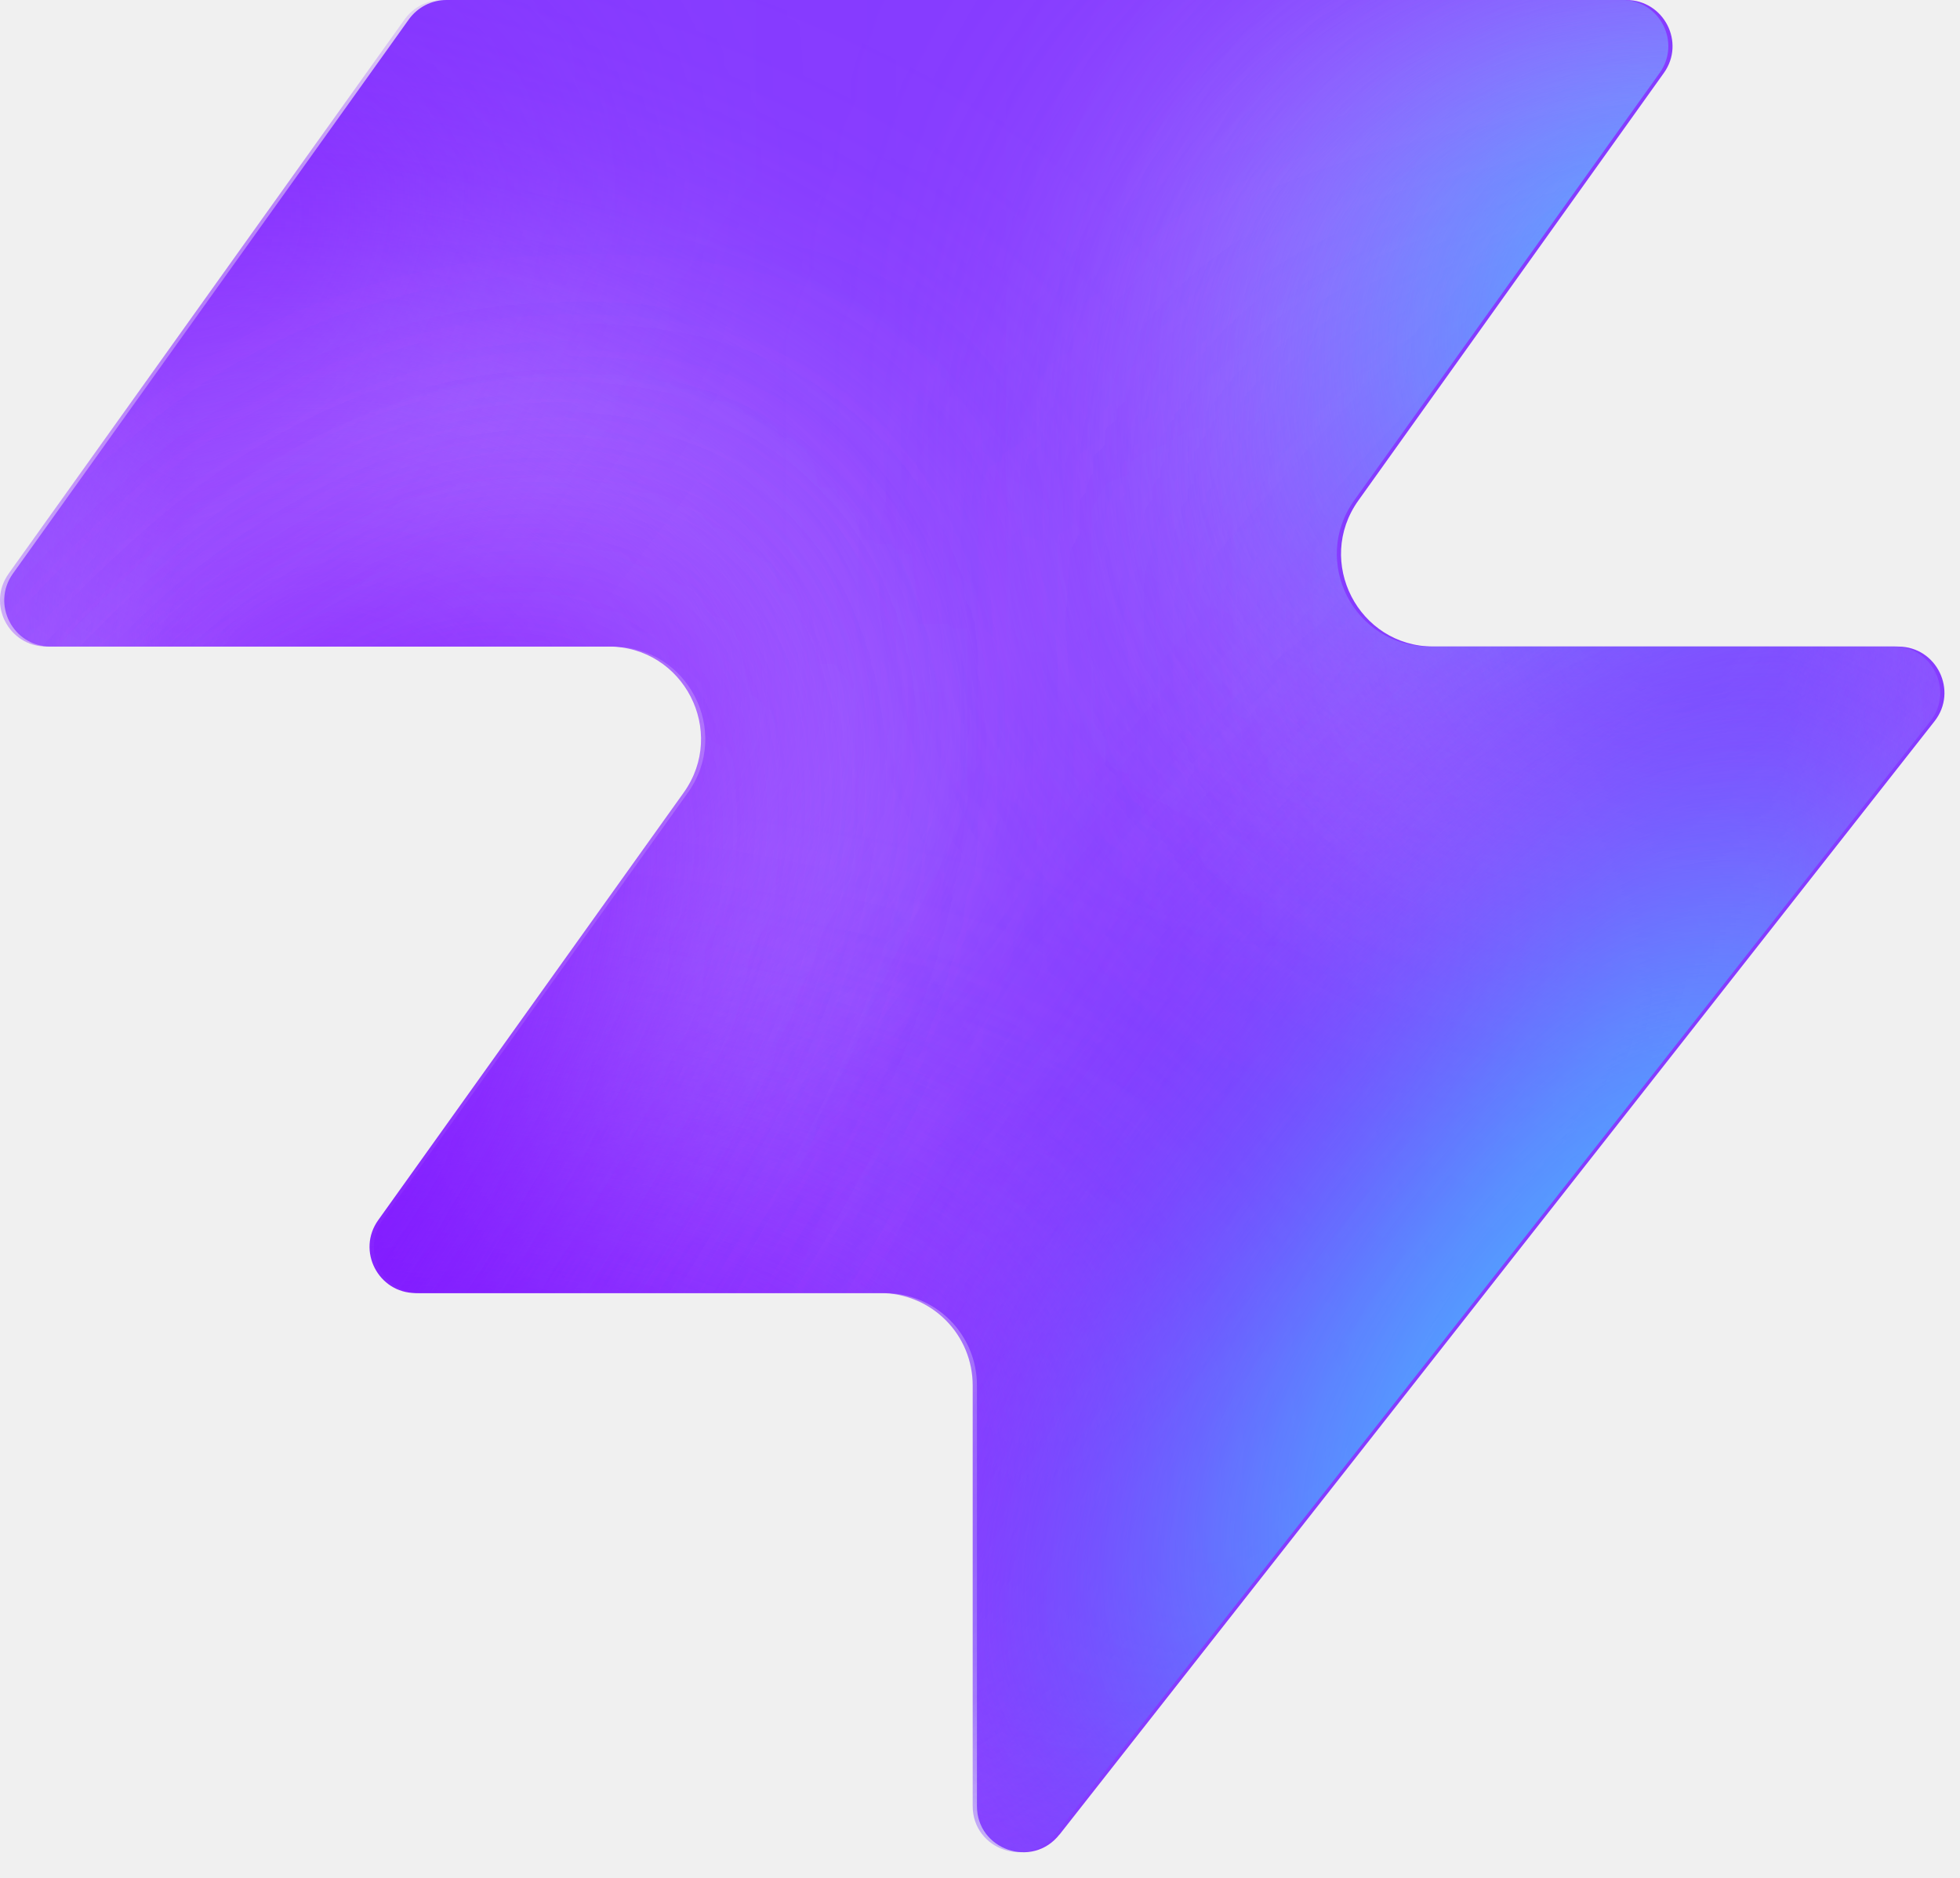
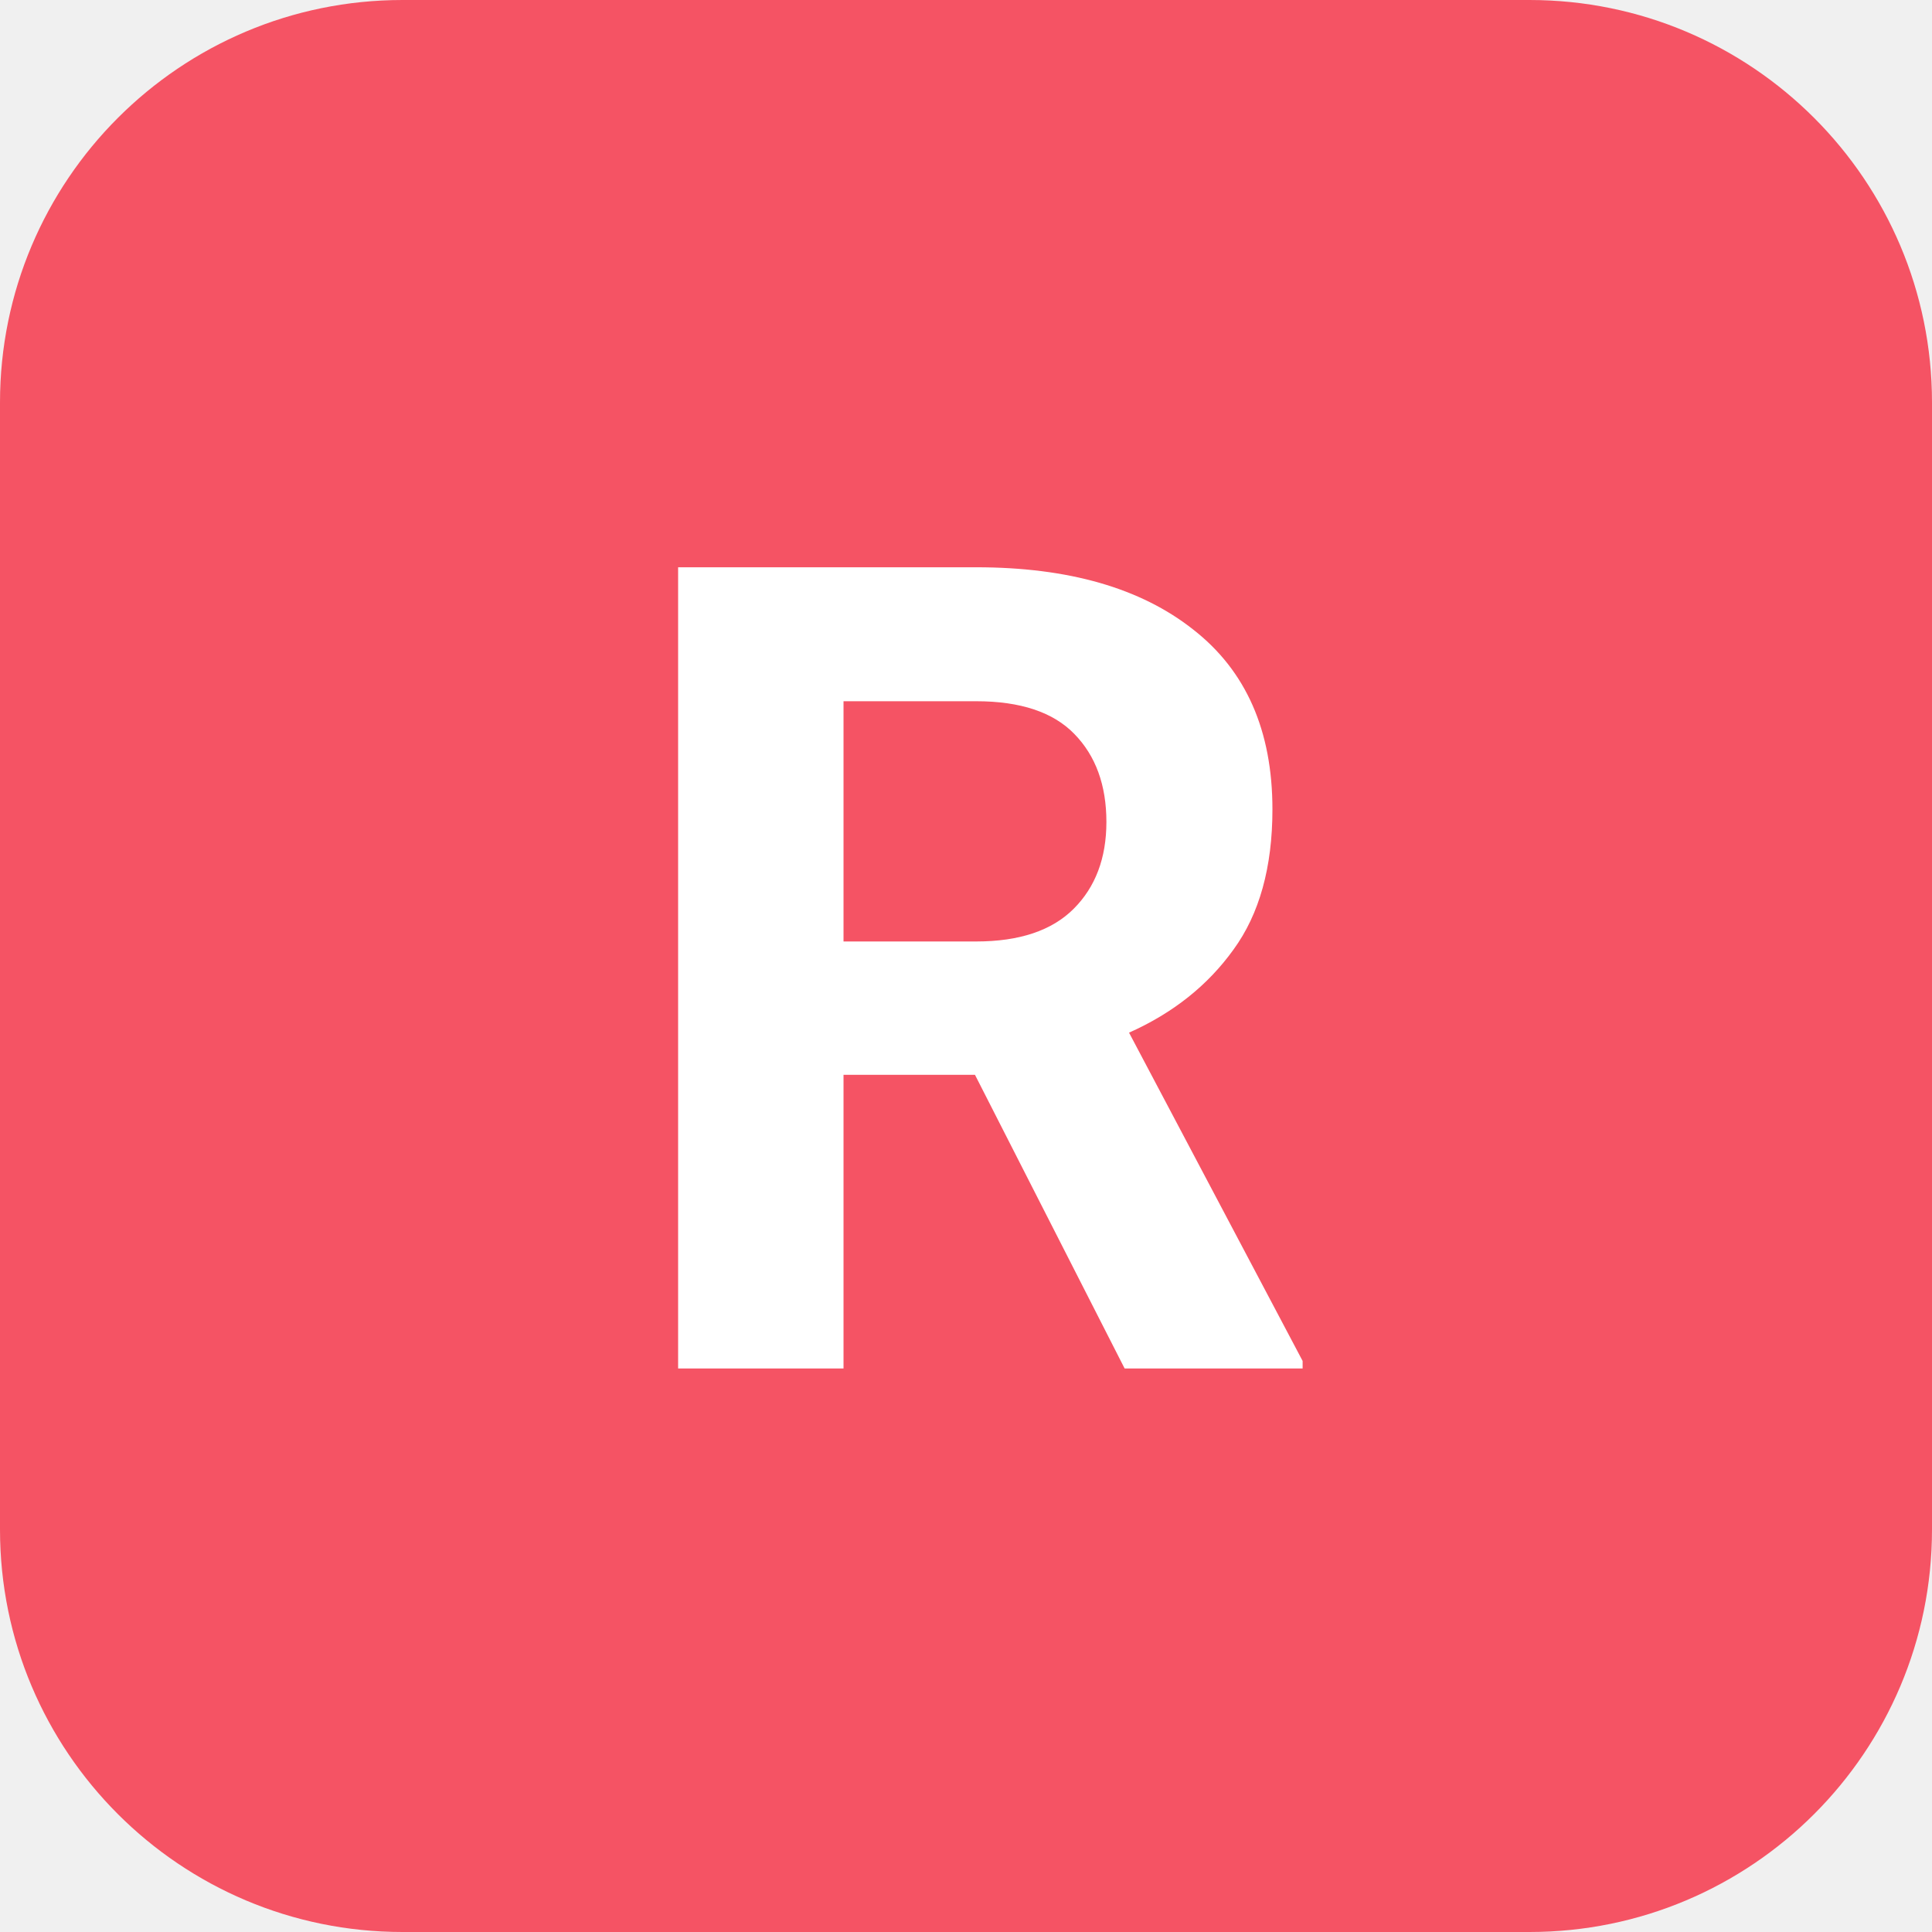
- <svg xmlns="http://www.w3.org/2000/svg" width="48" height="46" fill="none" viewBox="0 0 48 46">
-   <path fill="#863bff" d="M25.946 44.938c-.664.845-2.021.375-2.021-.698V33.937a2.26 2.26 0 0 0-2.262-2.262H10.287c-.92 0-1.456-1.04-.92-1.788l7.48-10.471c1.07-1.497 0-3.578-1.842-3.578H1.237c-.92 0-1.456-1.04-.92-1.788L10.013.474c.214-.297.556-.474.92-.474h28.894c.92 0 1.456 1.04.92 1.788l-7.48 10.471c-1.07 1.498 0 3.579 1.842 3.579h11.377c.943 0 1.473 1.088.89 1.83L25.947 44.94z" style="fill:#863bff;fill:color(display-p3 .525 .23 1);fill-opacity:1" />
-   <mask id="a" width="48" height="46" x="0" y="0" maskUnits="userSpaceOnUse" style="mask-type:alpha">
-     <path fill="#000" d="M25.842 44.938c-.664.844-2.021.375-2.021-.698V33.937a2.26 2.26 0 0 0-2.262-2.262H10.183c-.92 0-1.456-1.04-.92-1.788l7.48-10.471c1.07-1.498 0-3.579-1.842-3.579H1.133c-.92 0-1.456-1.04-.92-1.787L9.91.473c.214-.297.556-.474.92-.474h28.894c.92 0 1.456 1.04.92 1.788l-7.48 10.471c-1.07 1.498 0 3.578 1.842 3.578h11.377c.943 0 1.473 1.088.89 1.832L25.843 44.94z" style="fill:#000;fill-opacity:1" />
-   </mask>
-   <g mask="url(#a)">
-     <g filter="url(#b)">
-       <ellipse cx="5.508" cy="14.704" fill="#ede6ff" rx="5.508" ry="14.704" style="fill:#ede6ff;fill:color(display-p3 .927 .903 1);fill-opacity:1" transform="matrix(.00324 1 1 -.00324 -4.47 31.516)" />
-     </g>
-     <g filter="url(#c)">
-       <ellipse cx="10.399" cy="29.851" fill="#ede6ff" rx="10.399" ry="29.851" style="fill:#ede6ff;fill:color(display-p3 .927 .903 1);fill-opacity:1" transform="matrix(.00324 1 1 -.00324 -39.328 7.883)" />
-     </g>
-     <g filter="url(#d)">
-       <ellipse cx="5.508" cy="30.487" fill="#7e14ff" rx="5.508" ry="30.487" style="fill:#7e14ff;fill:color(display-p3 .492 .077 1);fill-opacity:1" transform="rotate(89.814 -25.913 -14.639)scale(1 -1)" />
-     </g>
-     <g filter="url(#e)">
-       <ellipse cx="5.508" cy="30.599" fill="#7e14ff" rx="5.508" ry="30.599" style="fill:#7e14ff;fill:color(display-p3 .492 .077 1);fill-opacity:1" transform="rotate(89.814 -32.644 -3.334)scale(1 -1)" />
-     </g>
-     <g filter="url(#f)">
-       <ellipse cx="5.508" cy="30.599" fill="#7e14ff" rx="5.508" ry="30.599" style="fill:#7e14ff;fill:color(display-p3 .492 .077 1);fill-opacity:1" transform="matrix(.00324 1 1 -.00324 -34.34 30.47)" />
-     </g>
-     <g filter="url(#g)">
-       <ellipse cx="14.072" cy="22.078" fill="#ede6ff" rx="14.072" ry="22.078" style="fill:#ede6ff;fill:color(display-p3 .927 .903 1);fill-opacity:1" transform="rotate(93.35 24.506 48.493)scale(-1 1)" />
-     </g>
-     <g filter="url(#h)">
-       <ellipse cx="3.47" cy="21.501" fill="#7e14ff" rx="3.47" ry="21.501" style="fill:#7e14ff;fill:color(display-p3 .492 .077 1);fill-opacity:1" transform="rotate(89.009 28.708 47.59)scale(-1 1)" />
-     </g>
-     <g filter="url(#i)">
-       <ellipse cx="3.47" cy="21.501" fill="#7e14ff" rx="3.47" ry="21.501" style="fill:#7e14ff;fill:color(display-p3 .492 .077 1);fill-opacity:1" transform="rotate(89.009 28.708 47.59)scale(-1 1)" />
-     </g>
-     <g filter="url(#j)">
-       <ellipse cx=".387" cy="8.972" fill="#7e14ff" rx="4.407" ry="29.108" style="fill:#7e14ff;fill:color(display-p3 .492 .077 1);fill-opacity:1" transform="rotate(39.51 .387 8.972)" />
-     </g>
-     <g filter="url(#k)">
-       <ellipse cx="47.523" cy="-6.092" fill="#7e14ff" rx="4.407" ry="29.108" style="fill:#7e14ff;fill:color(display-p3 .492 .077 1);fill-opacity:1" transform="rotate(37.892 47.523 -6.092)" />
-     </g>
-     <g filter="url(#l)">
-       <ellipse cx="41.412" cy="6.333" fill="#47bfff" rx="5.971" ry="9.665" style="fill:#47bfff;fill:color(display-p3 .28 .748 1);fill-opacity:1" transform="rotate(37.892 41.412 6.333)" />
-     </g>
-     <g filter="url(#m)">
-       <ellipse cx="-1.879" cy="38.332" fill="#7e14ff" rx="4.407" ry="29.108" style="fill:#7e14ff;fill:color(display-p3 .492 .077 1);fill-opacity:1" transform="rotate(37.892 -1.88 38.332)" />
-     </g>
-     <g filter="url(#n)">
-       <ellipse cx="-1.879" cy="38.332" fill="#7e14ff" rx="4.407" ry="29.108" style="fill:#7e14ff;fill:color(display-p3 .492 .077 1);fill-opacity:1" transform="rotate(37.892 -1.88 38.332)" />
-     </g>
-     <g filter="url(#o)">
-       <ellipse cx="35.651" cy="29.907" fill="#7e14ff" rx="4.407" ry="29.108" style="fill:#7e14ff;fill:color(display-p3 .492 .077 1);fill-opacity:1" transform="rotate(37.892 35.651 29.907)" />
-     </g>
-     <g filter="url(#p)">
-       <ellipse cx="38.418" cy="32.4" fill="#47bfff" rx="5.971" ry="15.297" style="fill:#47bfff;fill:color(display-p3 .28 .748 1);fill-opacity:1" transform="rotate(37.892 38.418 32.4)" />
-     </g>
-   </g>
-   <defs>
-     <filter id="b" width="60.045" height="41.654" x="-19.77" y="16.149" color-interpolation-filters="sRGB" filterUnits="userSpaceOnUse">
-       <feFlood flood-opacity="0" result="BackgroundImageFix" />
-       <feBlend in="SourceGraphic" in2="BackgroundImageFix" result="shape" />
-       <feGaussianBlur result="effect1_foregroundBlur_2002_17158" stdDeviation="7.659" />
-     </filter>
-     <filter id="c" width="90.34" height="51.437" x="-54.613" y="-7.533" color-interpolation-filters="sRGB" filterUnits="userSpaceOnUse">
-       <feFlood flood-opacity="0" result="BackgroundImageFix" />
-       <feBlend in="SourceGraphic" in2="BackgroundImageFix" result="shape" />
-       <feGaussianBlur result="effect1_foregroundBlur_2002_17158" stdDeviation="7.659" />
-     </filter>
-     <filter id="d" width="79.355" height="29.4" x="-49.64" y="2.03" color-interpolation-filters="sRGB" filterUnits="userSpaceOnUse">
-       <feFlood flood-opacity="0" result="BackgroundImageFix" />
-       <feBlend in="SourceGraphic" in2="BackgroundImageFix" result="shape" />
-       <feGaussianBlur result="effect1_foregroundBlur_2002_17158" stdDeviation="4.596" />
-     </filter>
-     <filter id="e" width="79.579" height="29.4" x="-45.045" y="20.029" color-interpolation-filters="sRGB" filterUnits="userSpaceOnUse">
-       <feFlood flood-opacity="0" result="BackgroundImageFix" />
-       <feBlend in="SourceGraphic" in2="BackgroundImageFix" result="shape" />
-       <feGaussianBlur result="effect1_foregroundBlur_2002_17158" stdDeviation="4.596" />
-     </filter>
-     <filter id="f" width="79.579" height="29.4" x="-43.513" y="21.178" color-interpolation-filters="sRGB" filterUnits="userSpaceOnUse">
-       <feFlood flood-opacity="0" result="BackgroundImageFix" />
-       <feBlend in="SourceGraphic" in2="BackgroundImageFix" result="shape" />
-       <feGaussianBlur result="effect1_foregroundBlur_2002_17158" stdDeviation="4.596" />
-     </filter>
-     <filter id="g" width="74.749" height="58.852" x="15.756" y="-17.901" color-interpolation-filters="sRGB" filterUnits="userSpaceOnUse">
-       <feFlood flood-opacity="0" result="BackgroundImageFix" />
-       <feBlend in="SourceGraphic" in2="BackgroundImageFix" result="shape" />
-       <feGaussianBlur result="effect1_foregroundBlur_2002_17158" stdDeviation="7.659" />
-     </filter>
-     <filter id="h" width="61.377" height="25.362" x="23.548" y="2.284" color-interpolation-filters="sRGB" filterUnits="userSpaceOnUse">
-       <feFlood flood-opacity="0" result="BackgroundImageFix" />
-       <feBlend in="SourceGraphic" in2="BackgroundImageFix" result="shape" />
-       <feGaussianBlur result="effect1_foregroundBlur_2002_17158" stdDeviation="4.596" />
-     </filter>
-     <filter id="i" width="61.377" height="25.362" x="23.548" y="2.284" color-interpolation-filters="sRGB" filterUnits="userSpaceOnUse">
-       <feFlood flood-opacity="0" result="BackgroundImageFix" />
-       <feBlend in="SourceGraphic" in2="BackgroundImageFix" result="shape" />
-       <feGaussianBlur result="effect1_foregroundBlur_2002_17158" stdDeviation="4.596" />
-     </filter>
-     <filter id="j" width="56.045" height="63.649" x="-27.636" y="-22.853" color-interpolation-filters="sRGB" filterUnits="userSpaceOnUse">
-       <feFlood flood-opacity="0" result="BackgroundImageFix" />
-       <feBlend in="SourceGraphic" in2="BackgroundImageFix" result="shape" />
-       <feGaussianBlur result="effect1_foregroundBlur_2002_17158" stdDeviation="4.596" />
-     </filter>
-     <filter id="k" width="54.814" height="64.646" x="20.116" y="-38.415" color-interpolation-filters="sRGB" filterUnits="userSpaceOnUse">
-       <feFlood flood-opacity="0" result="BackgroundImageFix" />
-       <feBlend in="SourceGraphic" in2="BackgroundImageFix" result="shape" />
-       <feGaussianBlur result="effect1_foregroundBlur_2002_17158" stdDeviation="4.596" />
-     </filter>
-     <filter id="l" width="33.541" height="35.313" x="24.641" y="-11.323" color-interpolation-filters="sRGB" filterUnits="userSpaceOnUse">
-       <feFlood flood-opacity="0" result="BackgroundImageFix" />
-       <feBlend in="SourceGraphic" in2="BackgroundImageFix" result="shape" />
-       <feGaussianBlur result="effect1_foregroundBlur_2002_17158" stdDeviation="4.596" />
-     </filter>
-     <filter id="m" width="54.814" height="64.646" x="-29.286" y="6.009" color-interpolation-filters="sRGB" filterUnits="userSpaceOnUse">
-       <feFlood flood-opacity="0" result="BackgroundImageFix" />
-       <feBlend in="SourceGraphic" in2="BackgroundImageFix" result="shape" />
-       <feGaussianBlur result="effect1_foregroundBlur_2002_17158" stdDeviation="4.596" />
-     </filter>
-     <filter id="n" width="54.814" height="64.646" x="-29.286" y="6.009" color-interpolation-filters="sRGB" filterUnits="userSpaceOnUse">
-       <feFlood flood-opacity="0" result="BackgroundImageFix" />
-       <feBlend in="SourceGraphic" in2="BackgroundImageFix" result="shape" />
-       <feGaussianBlur result="effect1_foregroundBlur_2002_17158" stdDeviation="4.596" />
-     </filter>
-     <filter id="o" width="54.814" height="64.646" x="8.244" y="-2.416" color-interpolation-filters="sRGB" filterUnits="userSpaceOnUse">
-       <feFlood flood-opacity="0" result="BackgroundImageFix" />
-       <feBlend in="SourceGraphic" in2="BackgroundImageFix" result="shape" />
-       <feGaussianBlur result="effect1_foregroundBlur_2002_17158" stdDeviation="4.596" />
-     </filter>
-     <filter id="p" width="39.409" height="43.623" x="18.713" y="10.588" color-interpolation-filters="sRGB" filterUnits="userSpaceOnUse">
-       <feFlood flood-opacity="0" result="BackgroundImageFix" />
-       <feBlend in="SourceGraphic" in2="BackgroundImageFix" result="shape" />
-       <feGaussianBlur result="effect1_foregroundBlur_2002_17158" stdDeviation="4.596" />
-     </filter>
-   </defs>
+ <svg xmlns="http://www.w3.org/2000/svg" viewBox="0 0 48 48">
+   <rect width="48" height="48" rx="10" fill="#f55364" />
+   <text x="24" y="34" text-anchor="middle" font-family="system-ui, -apple-system, 'Segoe UI', Roboto, sans-serif" font-size="28" font-weight="700" fill="#ffffff">R</text>
</svg>
